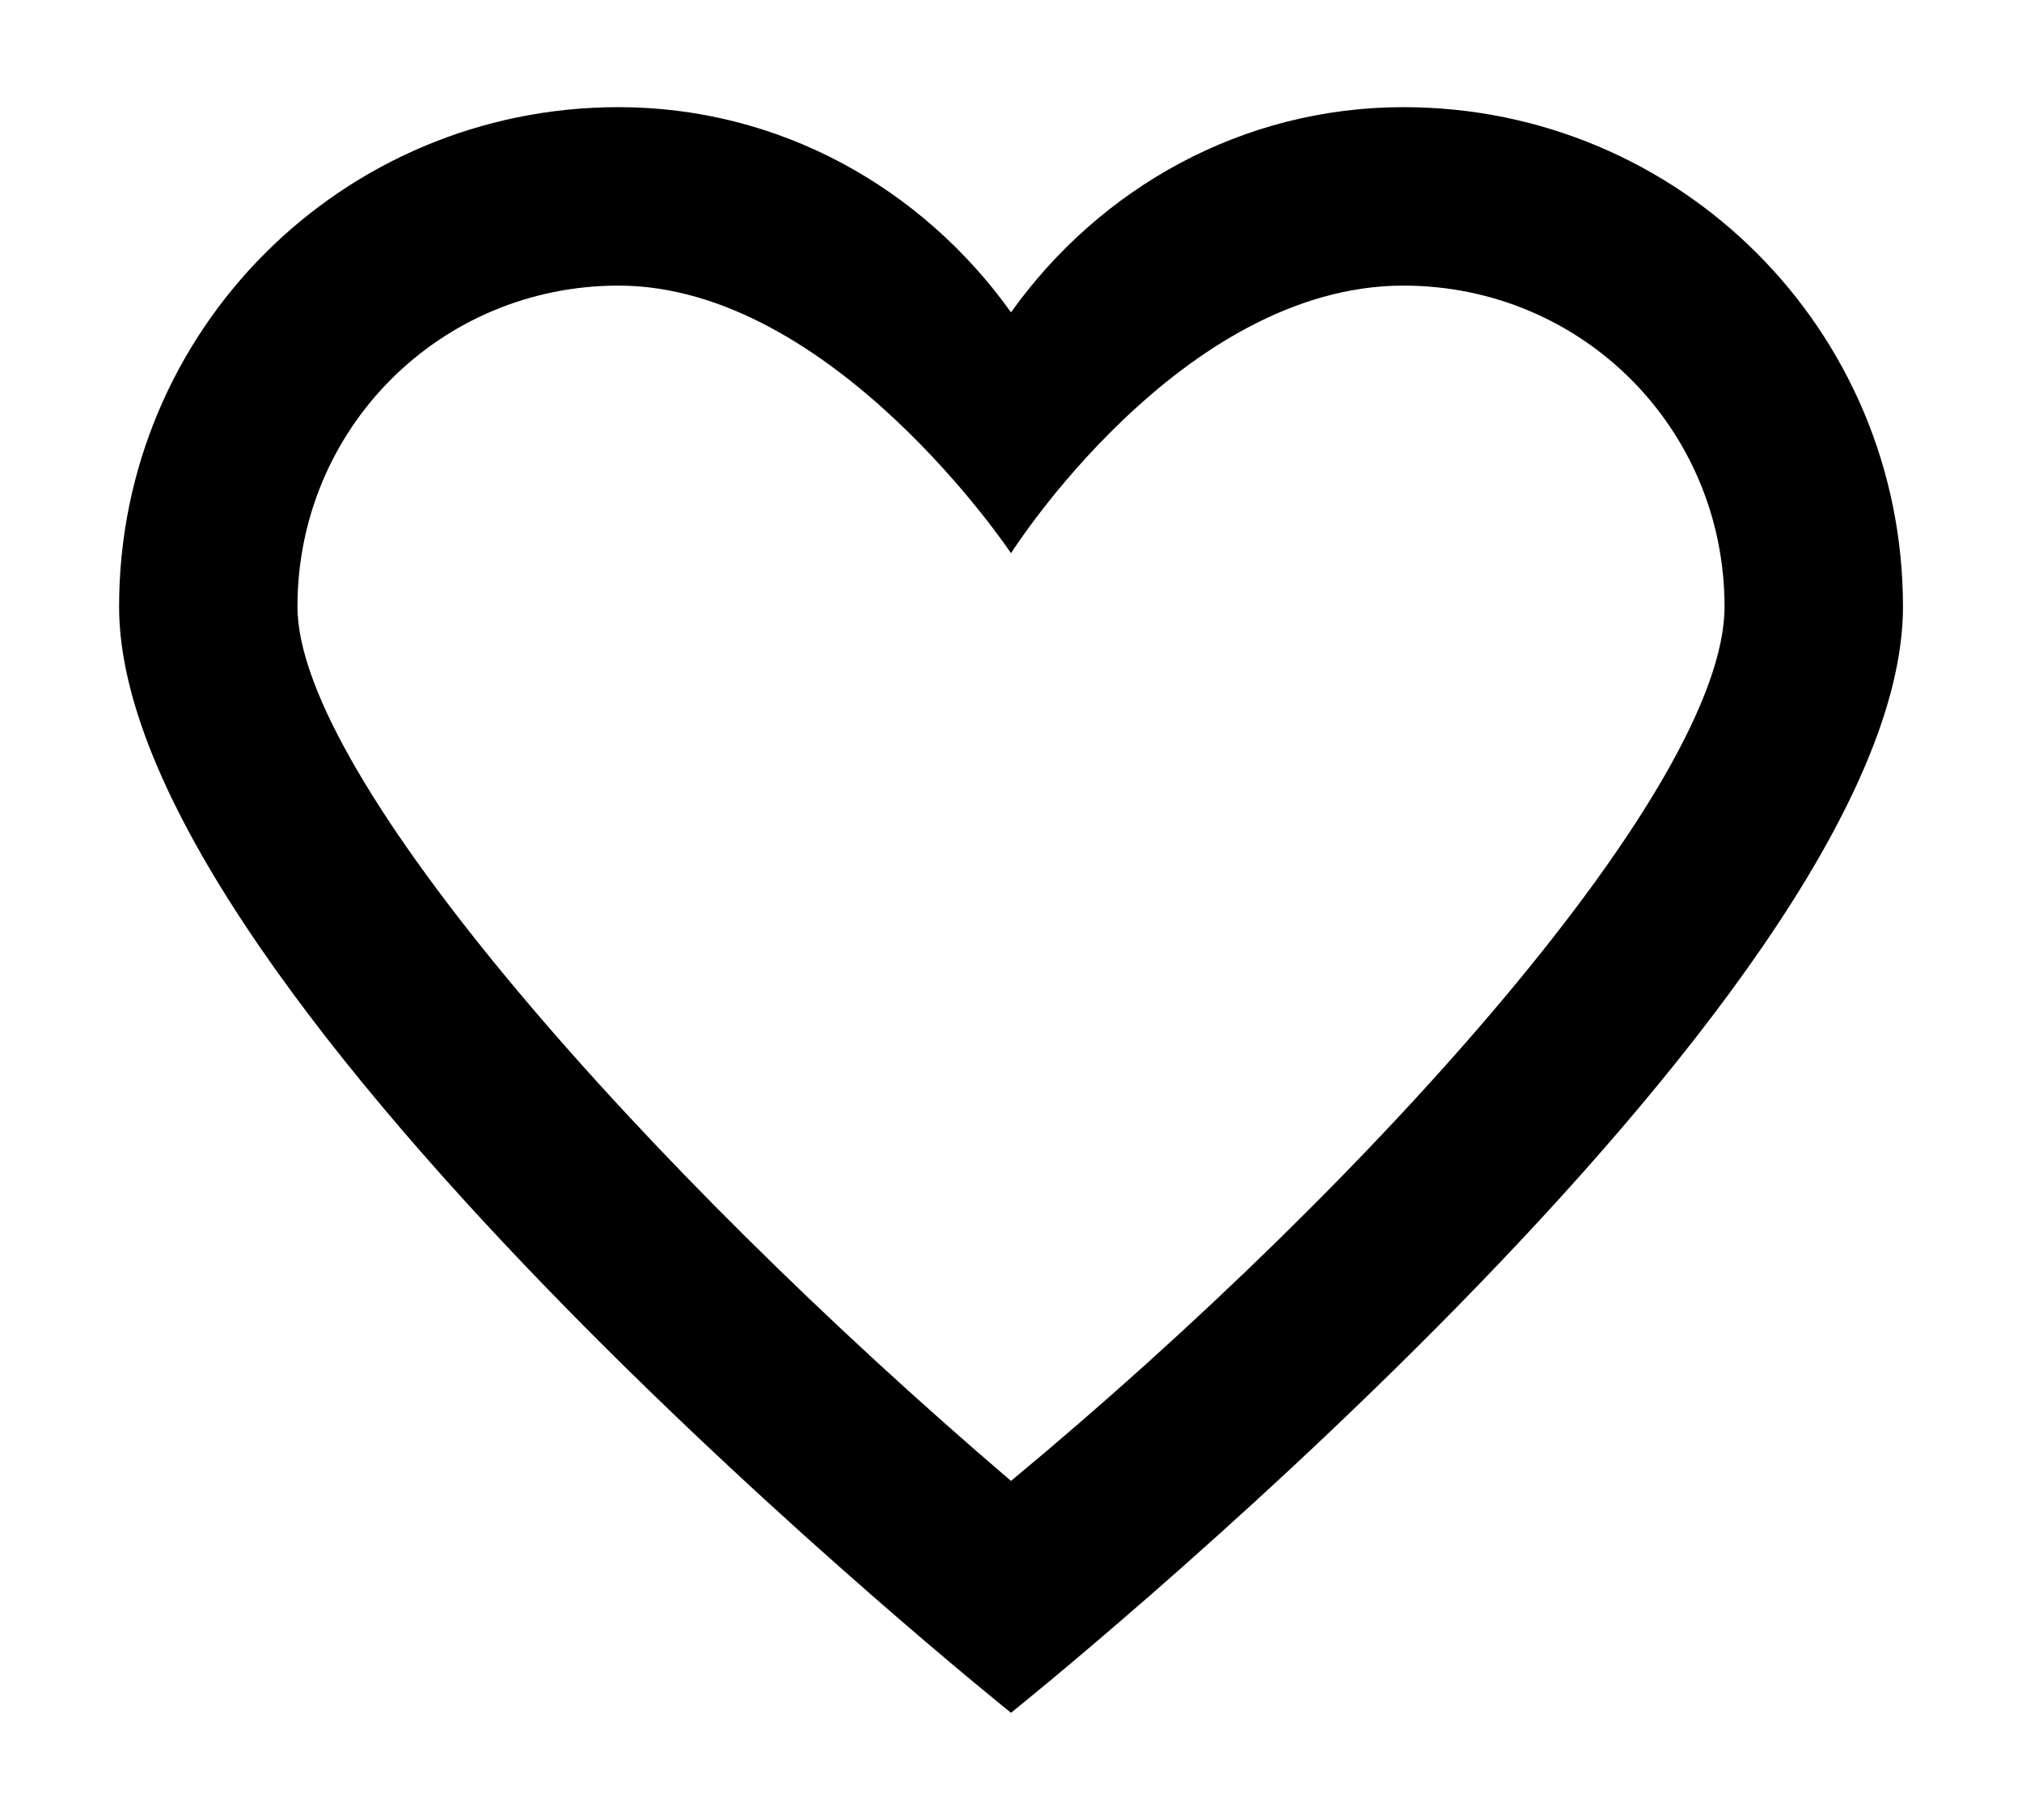
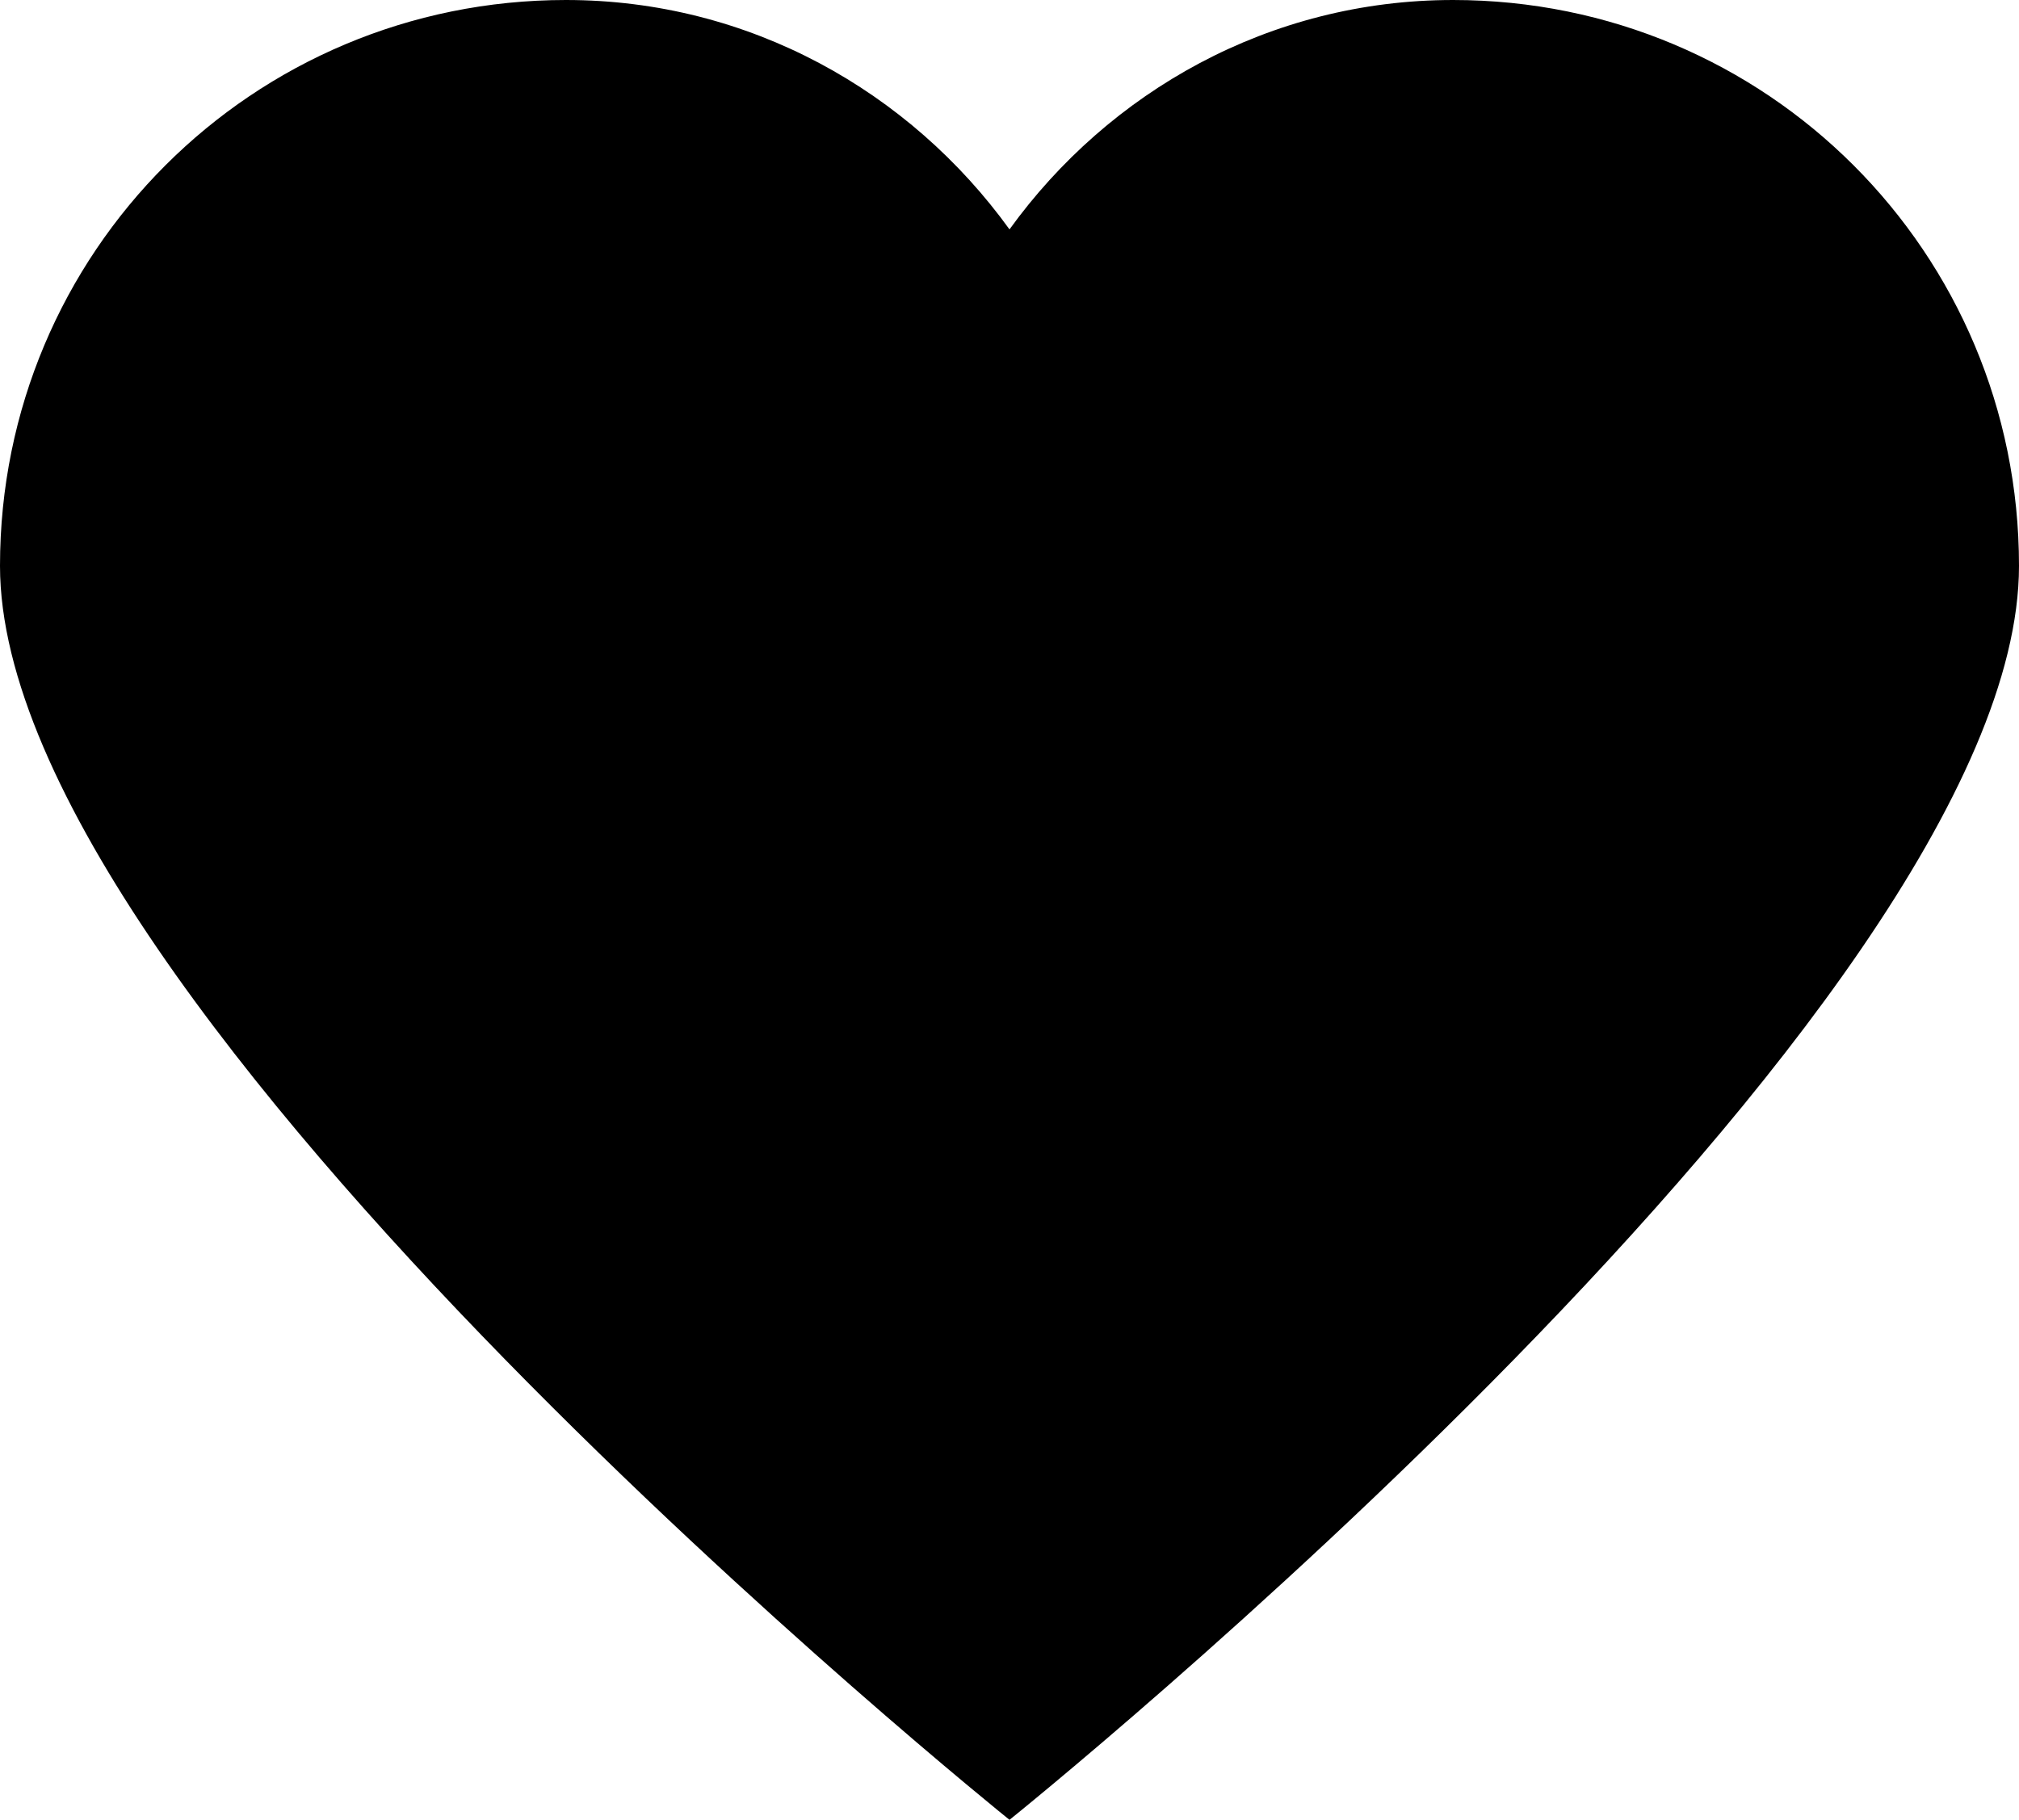
- <svg xmlns="http://www.w3.org/2000/svg" version="1.1" x="0px" y="0px" viewBox="0 0 29.95 26.955" enable-background="new 0 0 29.95 26.955" xml:space="preserve">
-   <path d="M20.788,1.587c-2.378,0-4.492,1.189-5.813,3.039c-1.321-1.85-3.435-3.039-5.813-3.039  c-4.096,0-7.398,3.303-7.398,7.398c0,5.813,13.211,16.382,13.211,16.382S28.187,14.799,28.187,8.986  C28.187,4.89,24.884,1.587,20.788,1.587z M20.788,4.23c2.642,0,4.756,2.114,4.756,4.756s-5.153,8.455-10.569,12.947  C9.559,17.309,4.406,11.496,4.406,8.986c0-2.642,2.114-4.756,4.756-4.756c3.171,0,5.813,3.963,5.813,3.963S17.485,4.23,20.788,4.23" />
+ <svg xmlns="http://www.w3.org/2000/svg" version="1.1" id="Layer_1" x="0px" y="0px" viewBox="0 0 26.4 23.8" style="enable-background:new 0 0 26.4 23.8;" xml:space="preserve">
+   <path d="M19,0c-2.4,0-4.5,1.2-5.8,3c-1.3-1.8-3.4-3-5.8-3C3.3,0,0,3.3,0,7.4c0,5.8,13.2,16.4,13.2,16.4S26.4,13.2,26.4,7.4  C26.4,3.3,23.1,0,19,0z" />
</svg>
